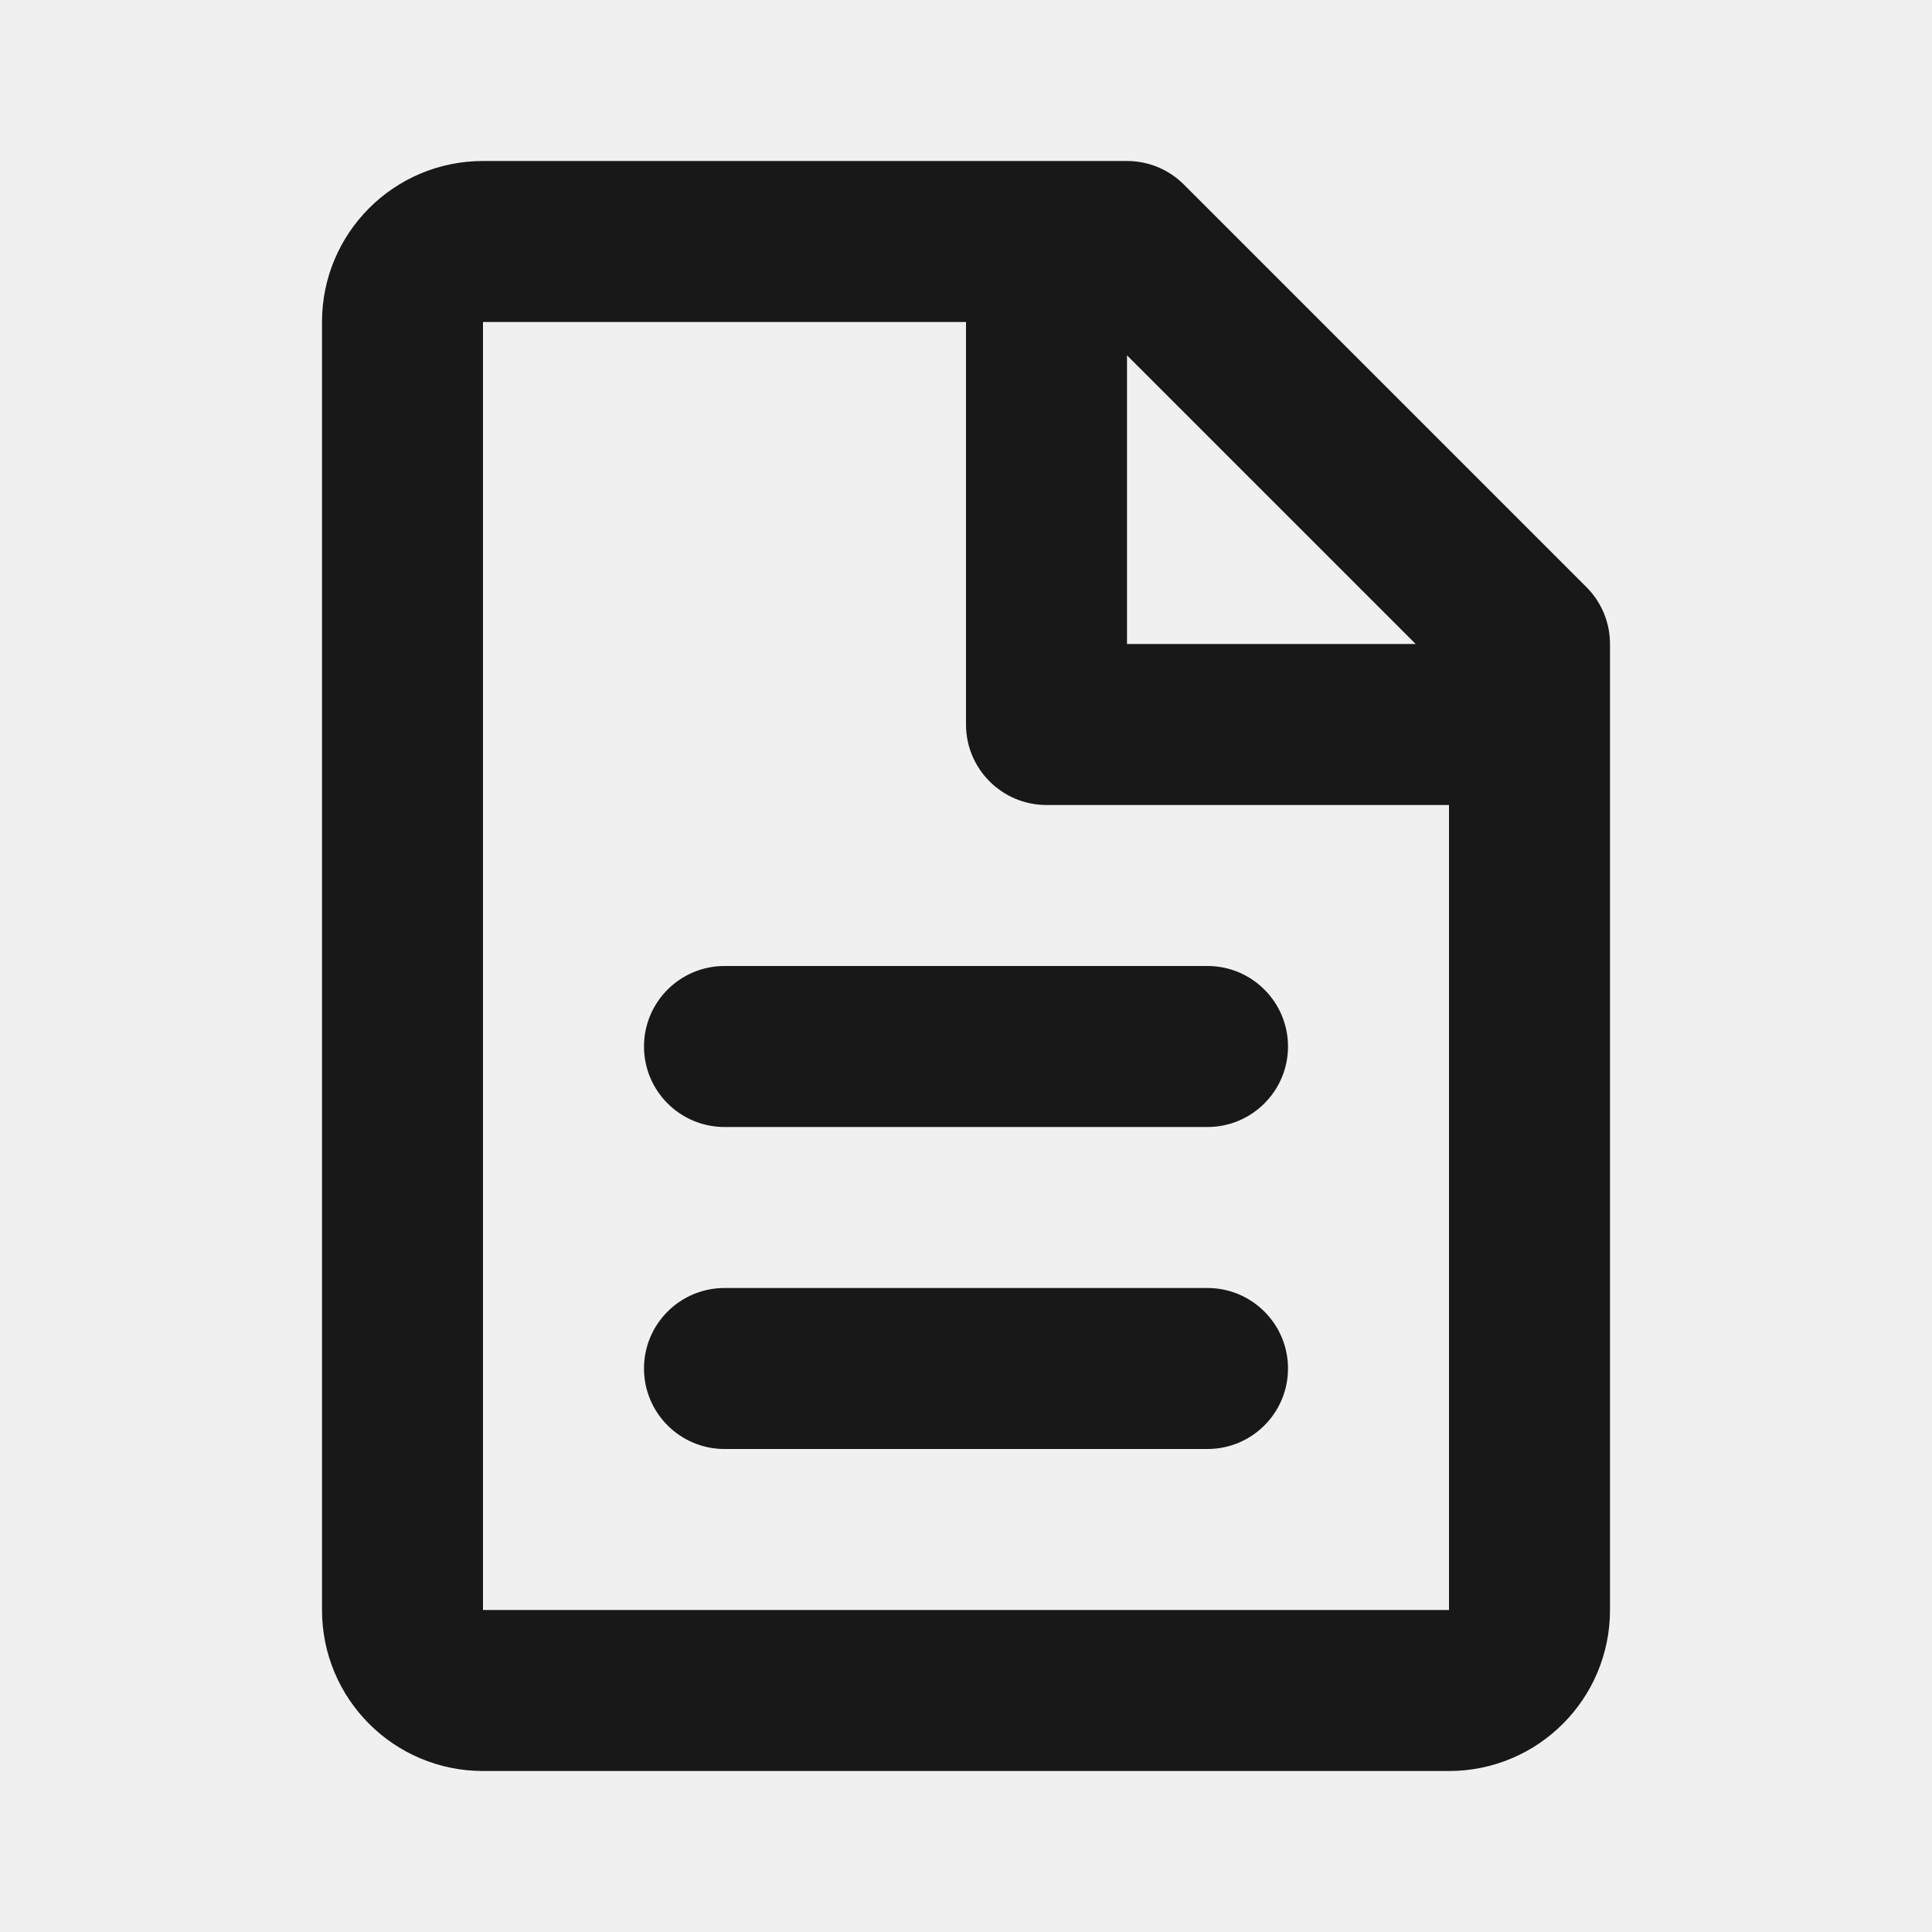
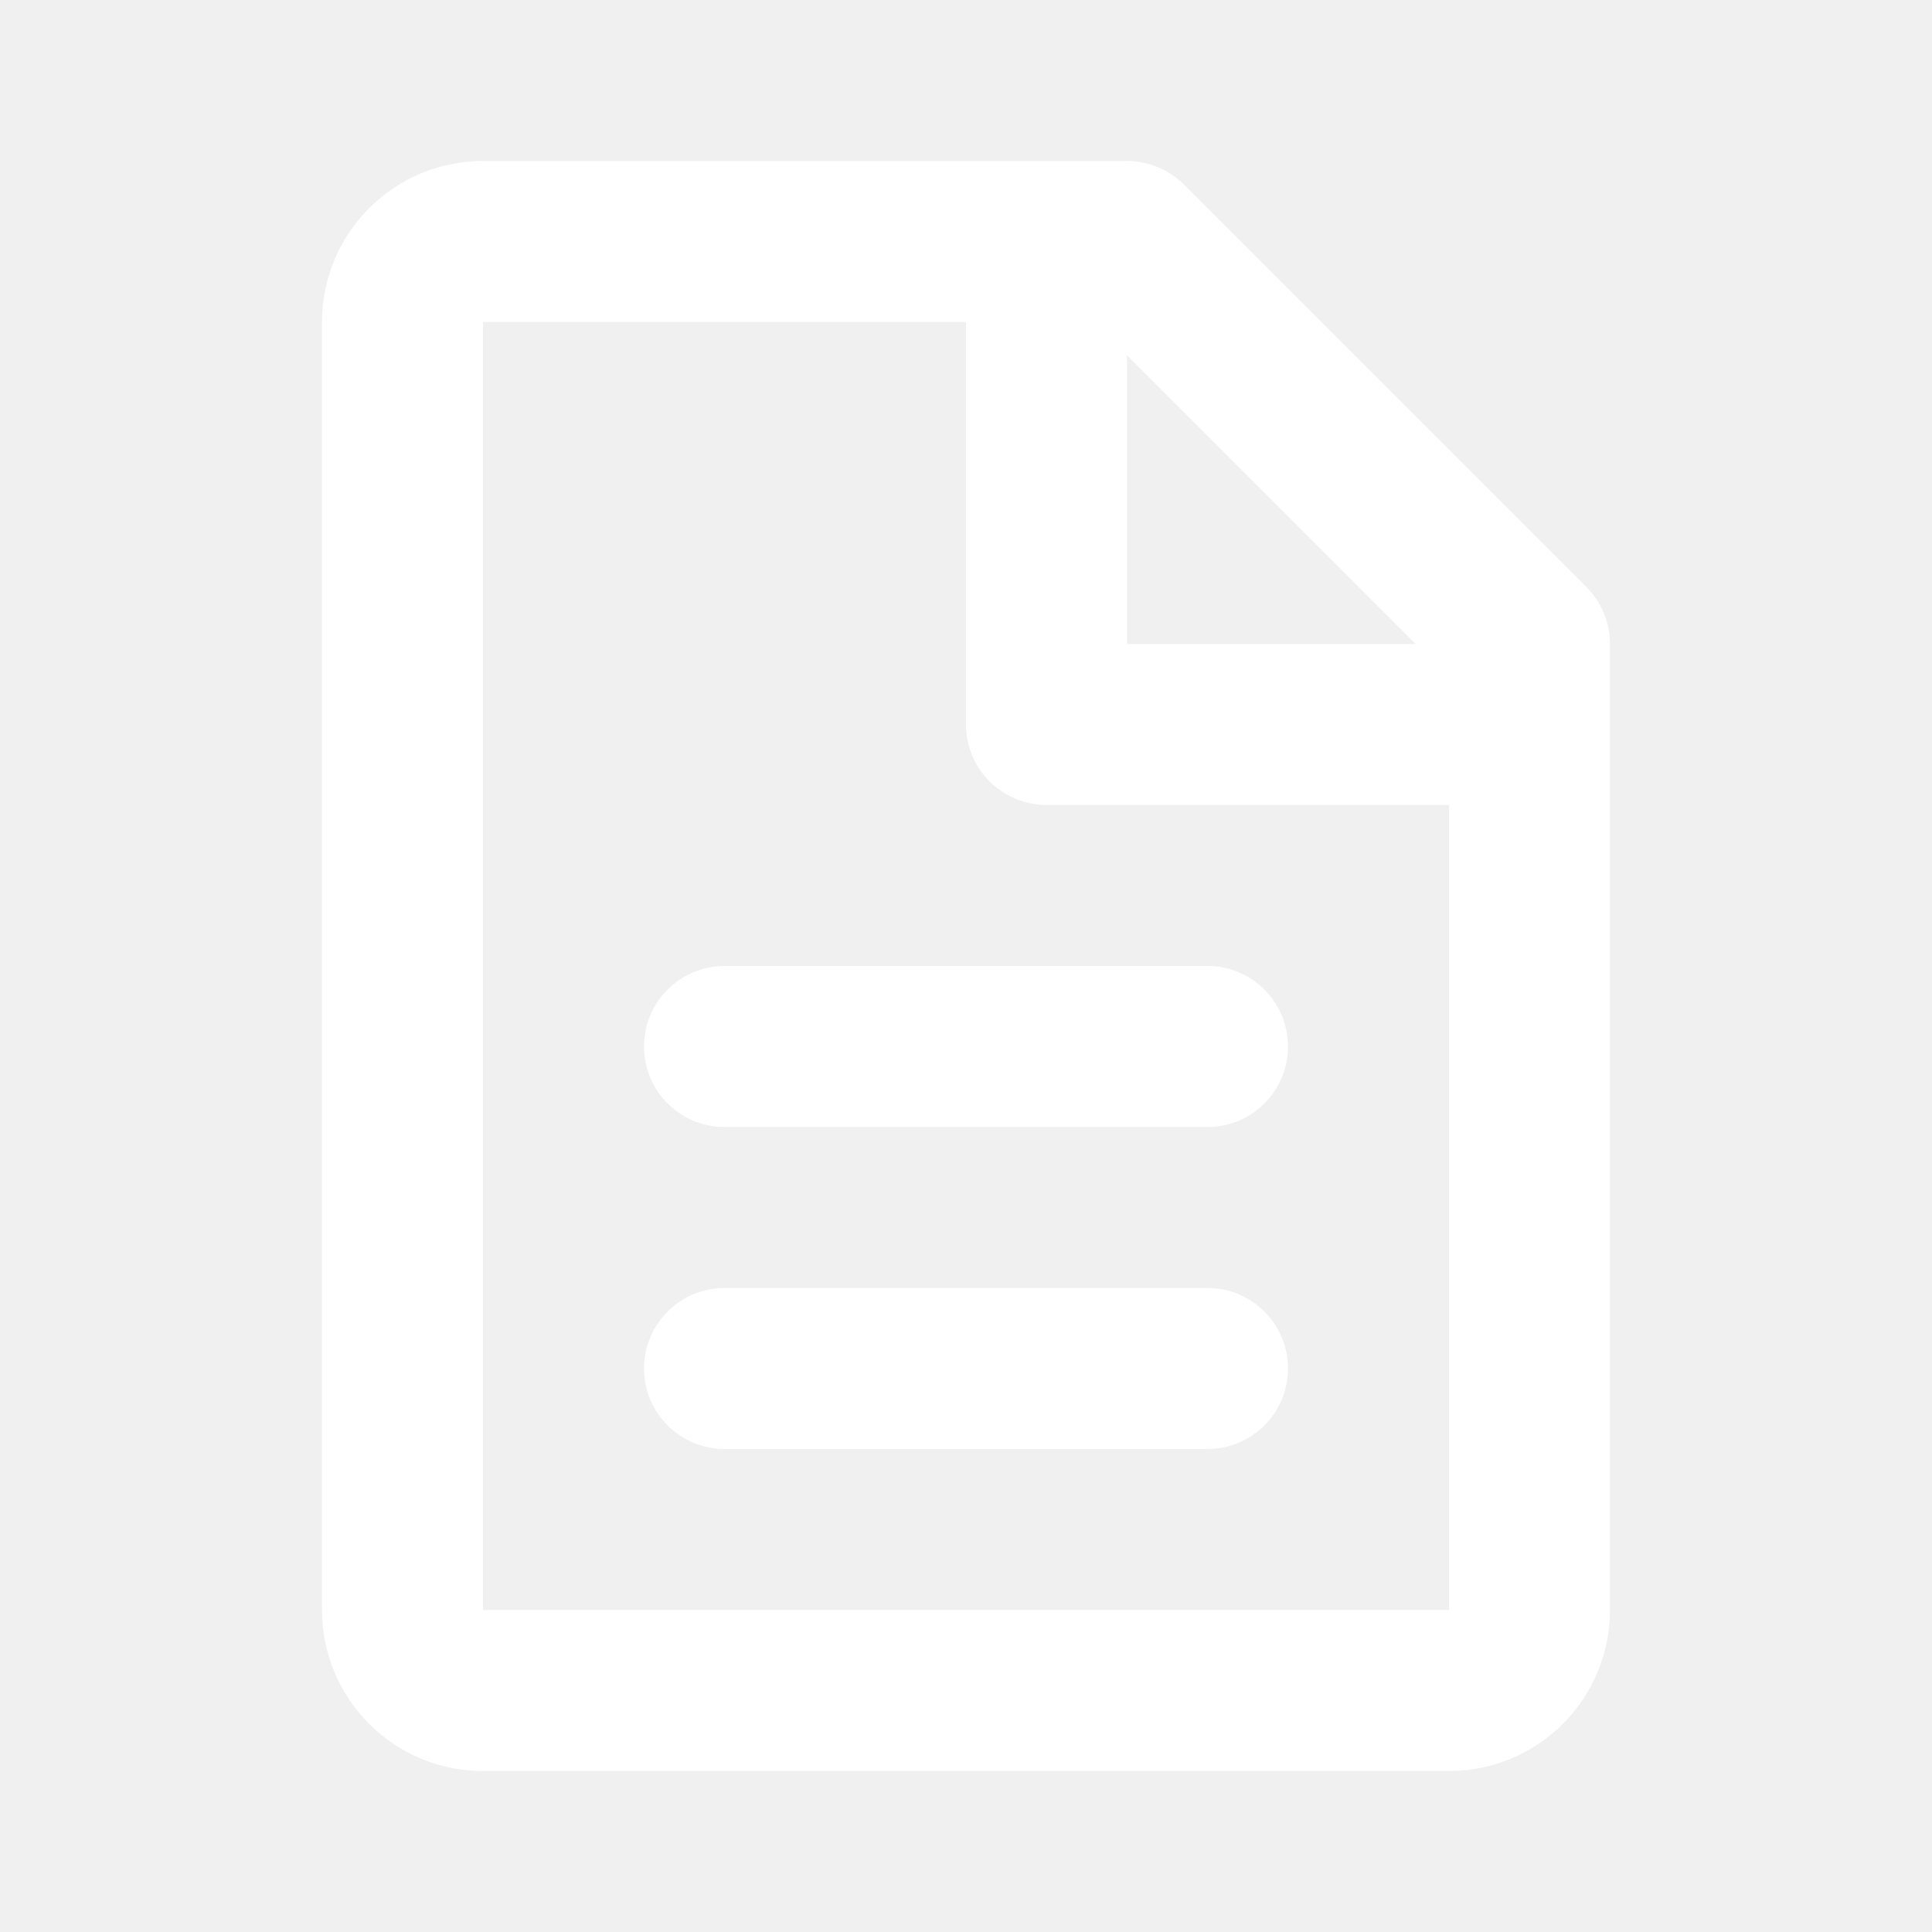
<svg xmlns="http://www.w3.org/2000/svg" width="24" height="24" viewBox="0 0 24 24" fill="none">
-   <path d="M4 4C4 2.895 4.895 2 6 2H14C14.265 2 14.52 2.105 14.707 2.293L19.707 7.293C19.895 7.48 20 7.735 20 8V20C20 21.105 19.105 22 18 22H6C4.895 22 4 21.105 4 20V4ZM17.586 8L14 4.414V8H17.586ZM12 4L6 4V20H18V10H13C12.448 10 12 9.552 12 9V4ZM8 13C8 12.448 8.448 12 9 12H15C15.552 12 16 12.448 16 13C16 13.552 15.552 14 15 14H9C8.448 14 8 13.552 8 13ZM8 17C8 16.448 8.448 16 9 16H15C15.552 16 16 16.448 16 17C16 17.552 15.552 18 15 18H9C8.448 18 8 17.552 8 17Z" fill="#181818" />
+   <path d="M4 4C4 2.895 4.895 2 6 2H14C14.265 2 14.52 2.105 14.707 2.293L19.707 7.293C19.895 7.48 20 7.735 20 8V20C20 21.105 19.105 22 18 22H6C4.895 22 4 21.105 4 20V4ZM17.586 8L14 4.414V8H17.586ZM12 4L6 4V20H18V10H13C12.448 10 12 9.552 12 9V4ZM8 13C8 12.448 8.448 12 9 12H15C15.552 12 16 12.448 16 13C16 13.552 15.552 14 15 14H9C8.448 14 8 13.552 8 13ZM8 17C8 16.448 8.448 16 9 16H15C15.552 16 16 16.448 16 17C16 17.552 15.552 18 15 18H9C8.448 18 8 17.552 8 17Z" fill="#fff" />
</svg>
